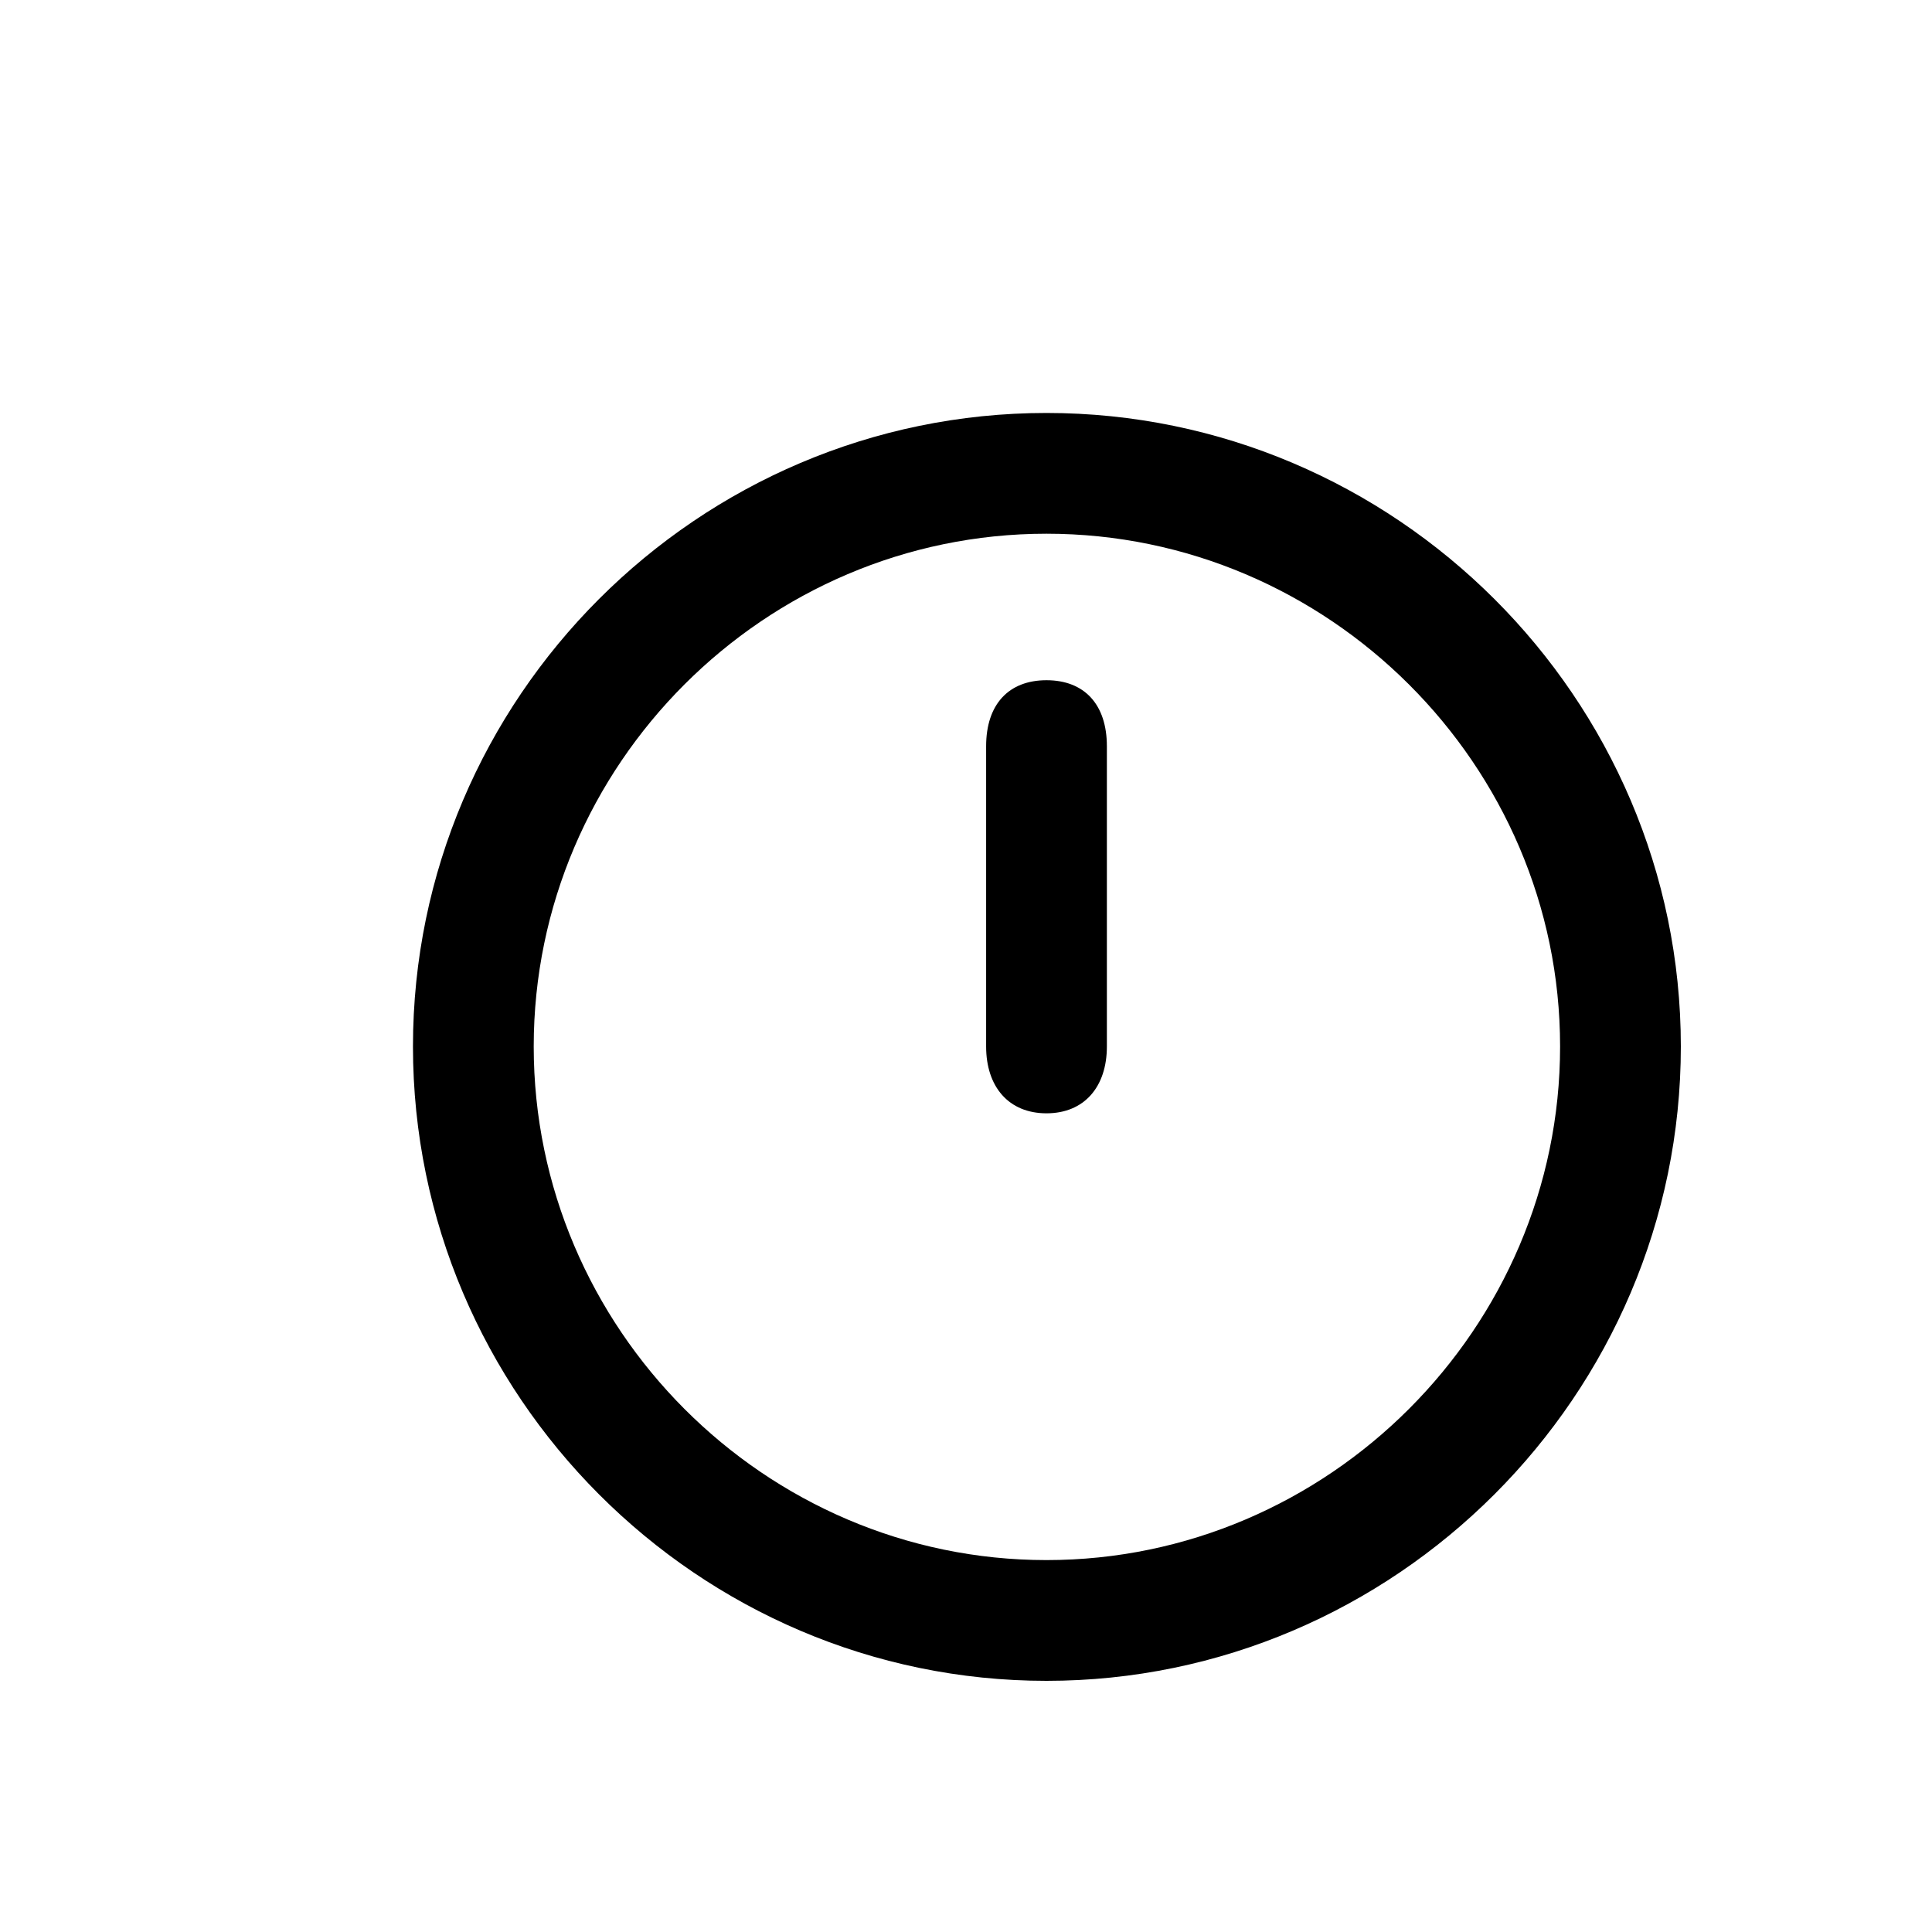
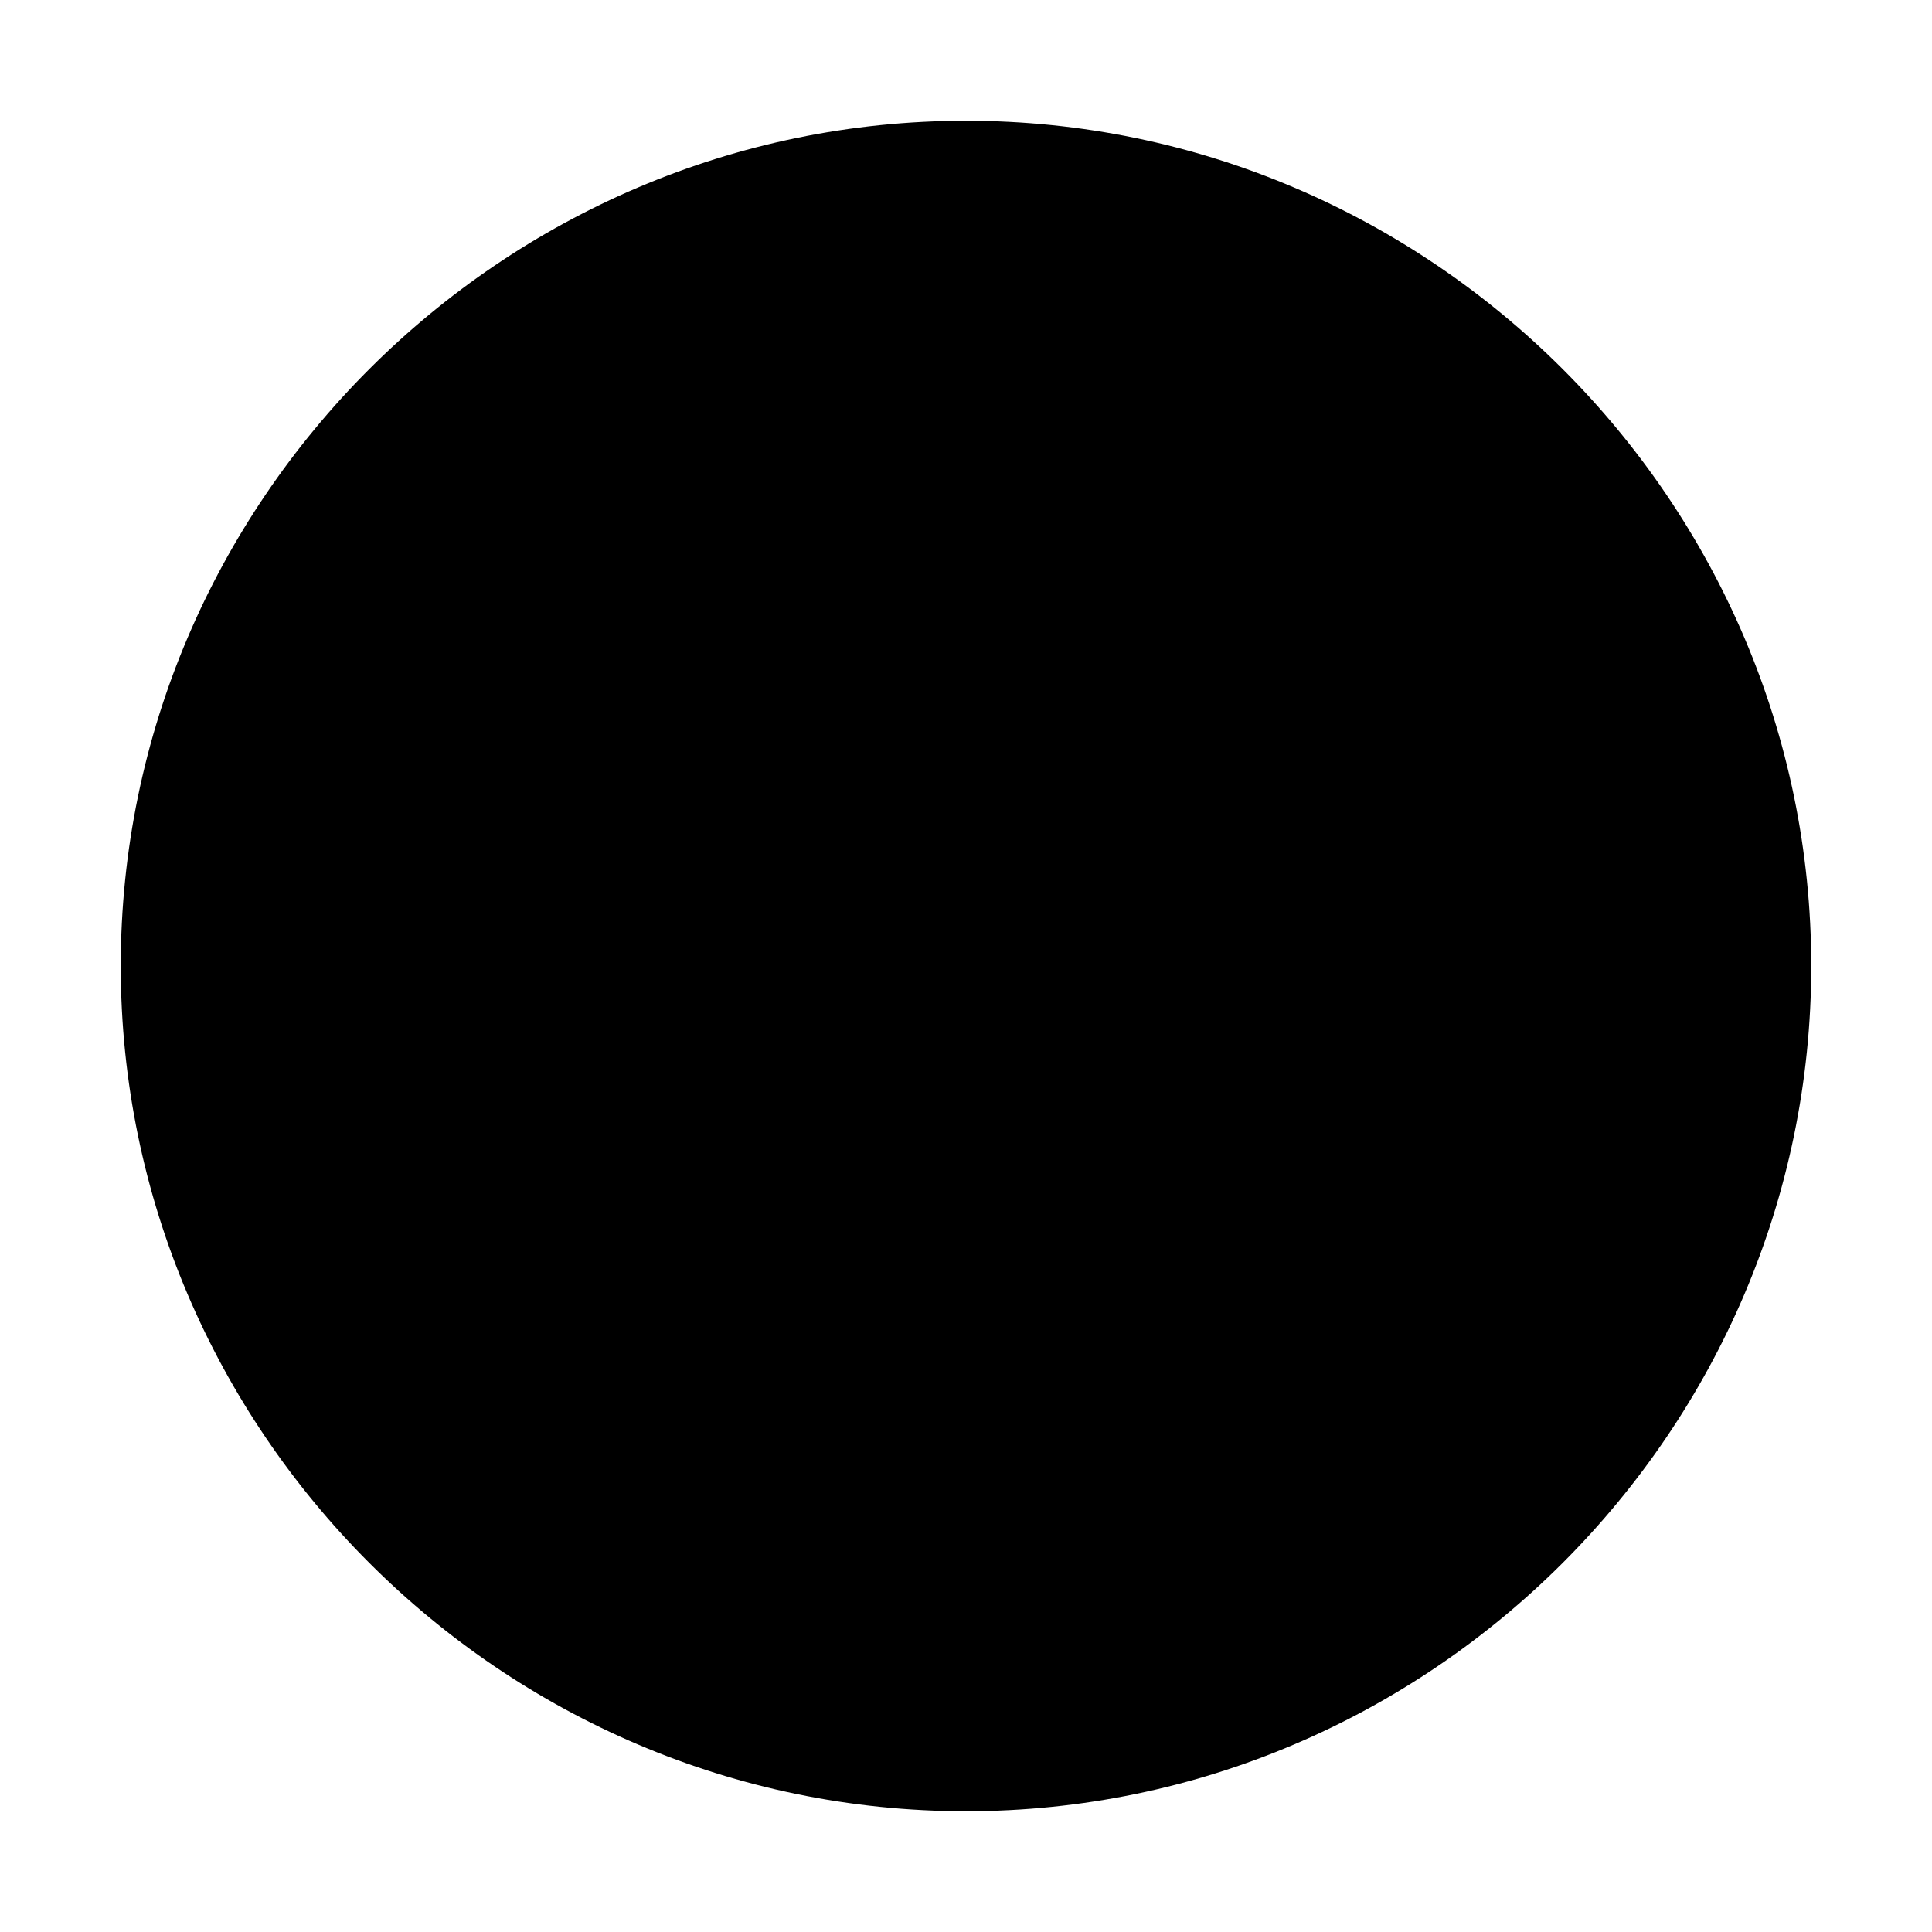
- <svg xmlns="http://www.w3.org/2000/svg" viewBox="0 0 24 24" fill="currentColor">
-   <path d="M13.75,9.27C13.75,8.75,13.47,8.45,13,8.45C12.53,8.45,12.25,8.75,12.25,9.27L12.25,13C12.25,13.5,12.53,13.83,13,13.83C13.47,13.83,13.75,13.5,13.75,13ZM20.88,13C20.88,17.33,17.33,20.88,13,20.88C8.67,20.88,5.13,17.33,5.13,13C5.13,8.67,8.67,5.13,13,5.13C17.33,5.13,20.88,8.67,20.88,13ZM6.63,13C6.63,16.5,9.5,19.38,13,19.38C16.5,19.38,19.38,16.5,19.38,13C19.38,9.5,16.5,6.63,13,6.63C9.5,6.63,6.63,9.5,6.63,13Z" />
+ <svg xmlns="http://www.w3.org/2000/svg" viewBox="0 0 24 24">
+   <path d="M13,12L13,7.03C13,6.33,12.63,5.93,12,5.93C11.37,5.93,11,6.33,11,7.03L11,12C11,12.67,11.37,13.1,12,13.1C12.63,13.1,13,12.67,13,12Z" fill="currentColor" />
+   <path d="M22.5,12C22.5,17.77,17.77,22.5,12,22.5C6.23,22.5,1.5,17.77,1.5,12C1.5,6.23,6.23,1.5,12,1.5C17.77,1.5,22.5,6.23,22.5,12Z" fill="currentColor" />
+   <path d="M3.5,12C3.5,16.67,7.33,20.5,12,20.5C16.67,20.5,20.5,16.67,20.5,12C20.5,7.33,16.67,3.5,12,3.5C7.33,3.5,3.5,7.33,3.5,12Z" fill="currentColor" />
</svg>
